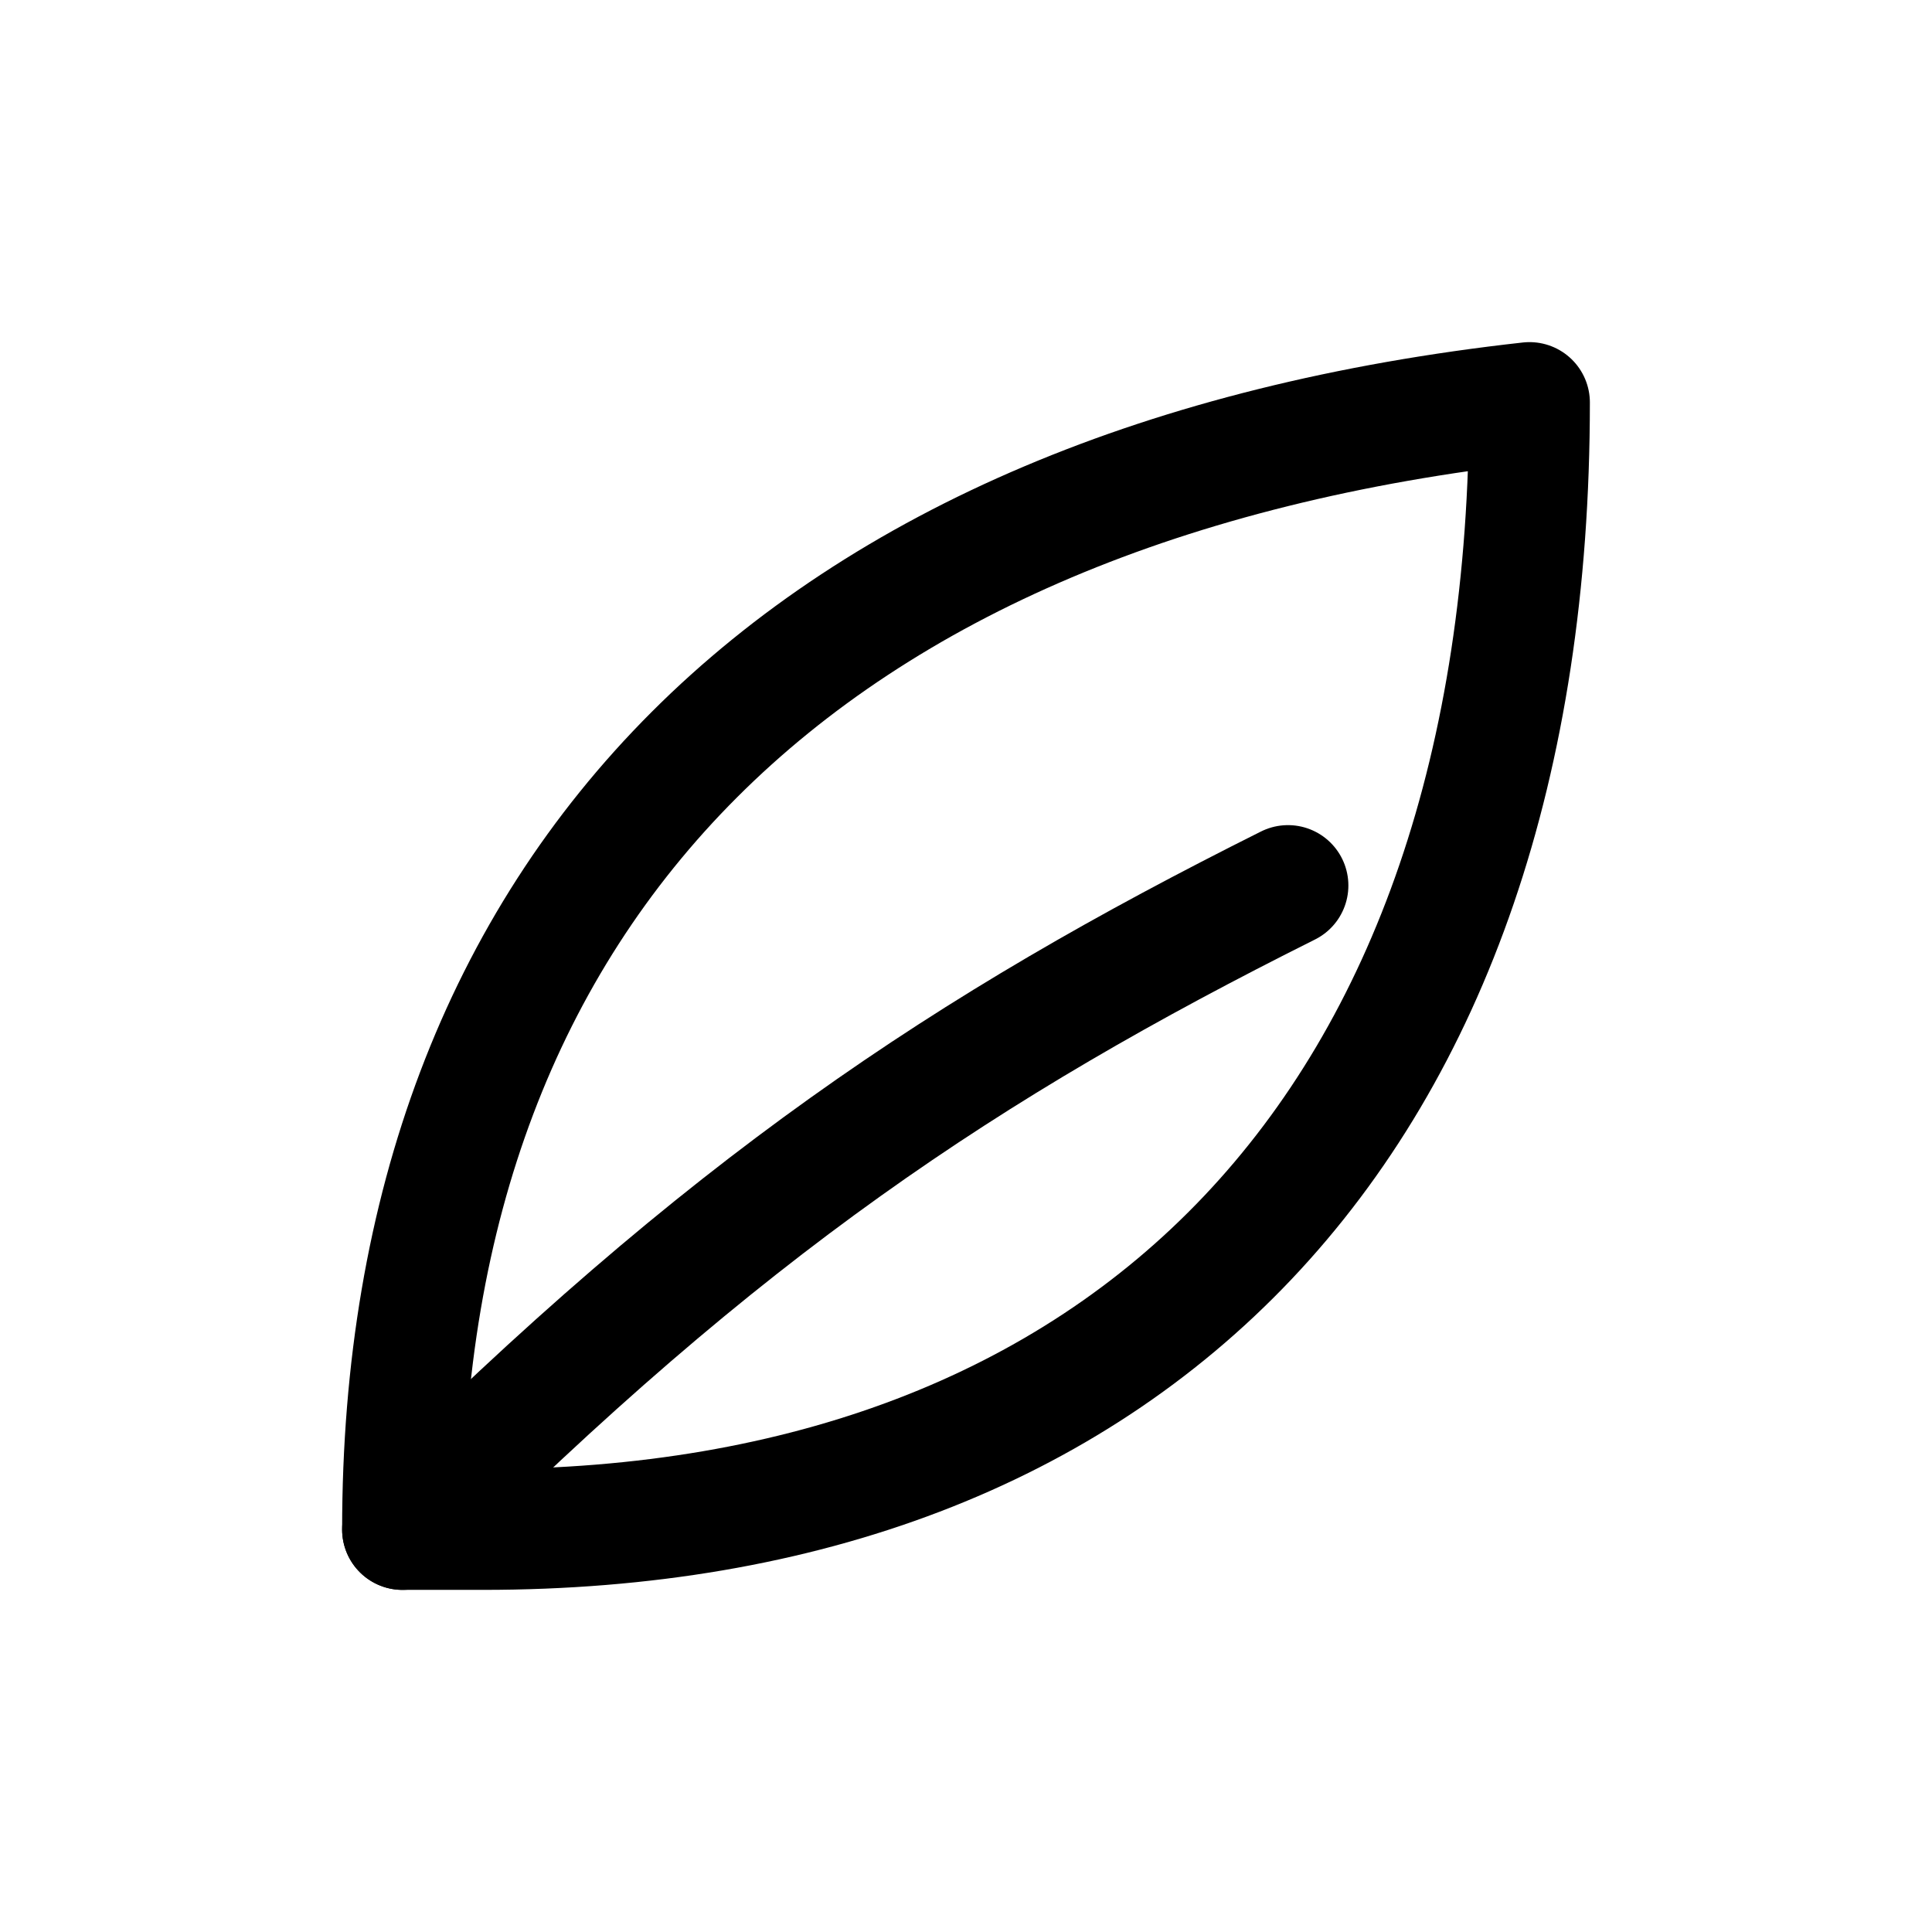
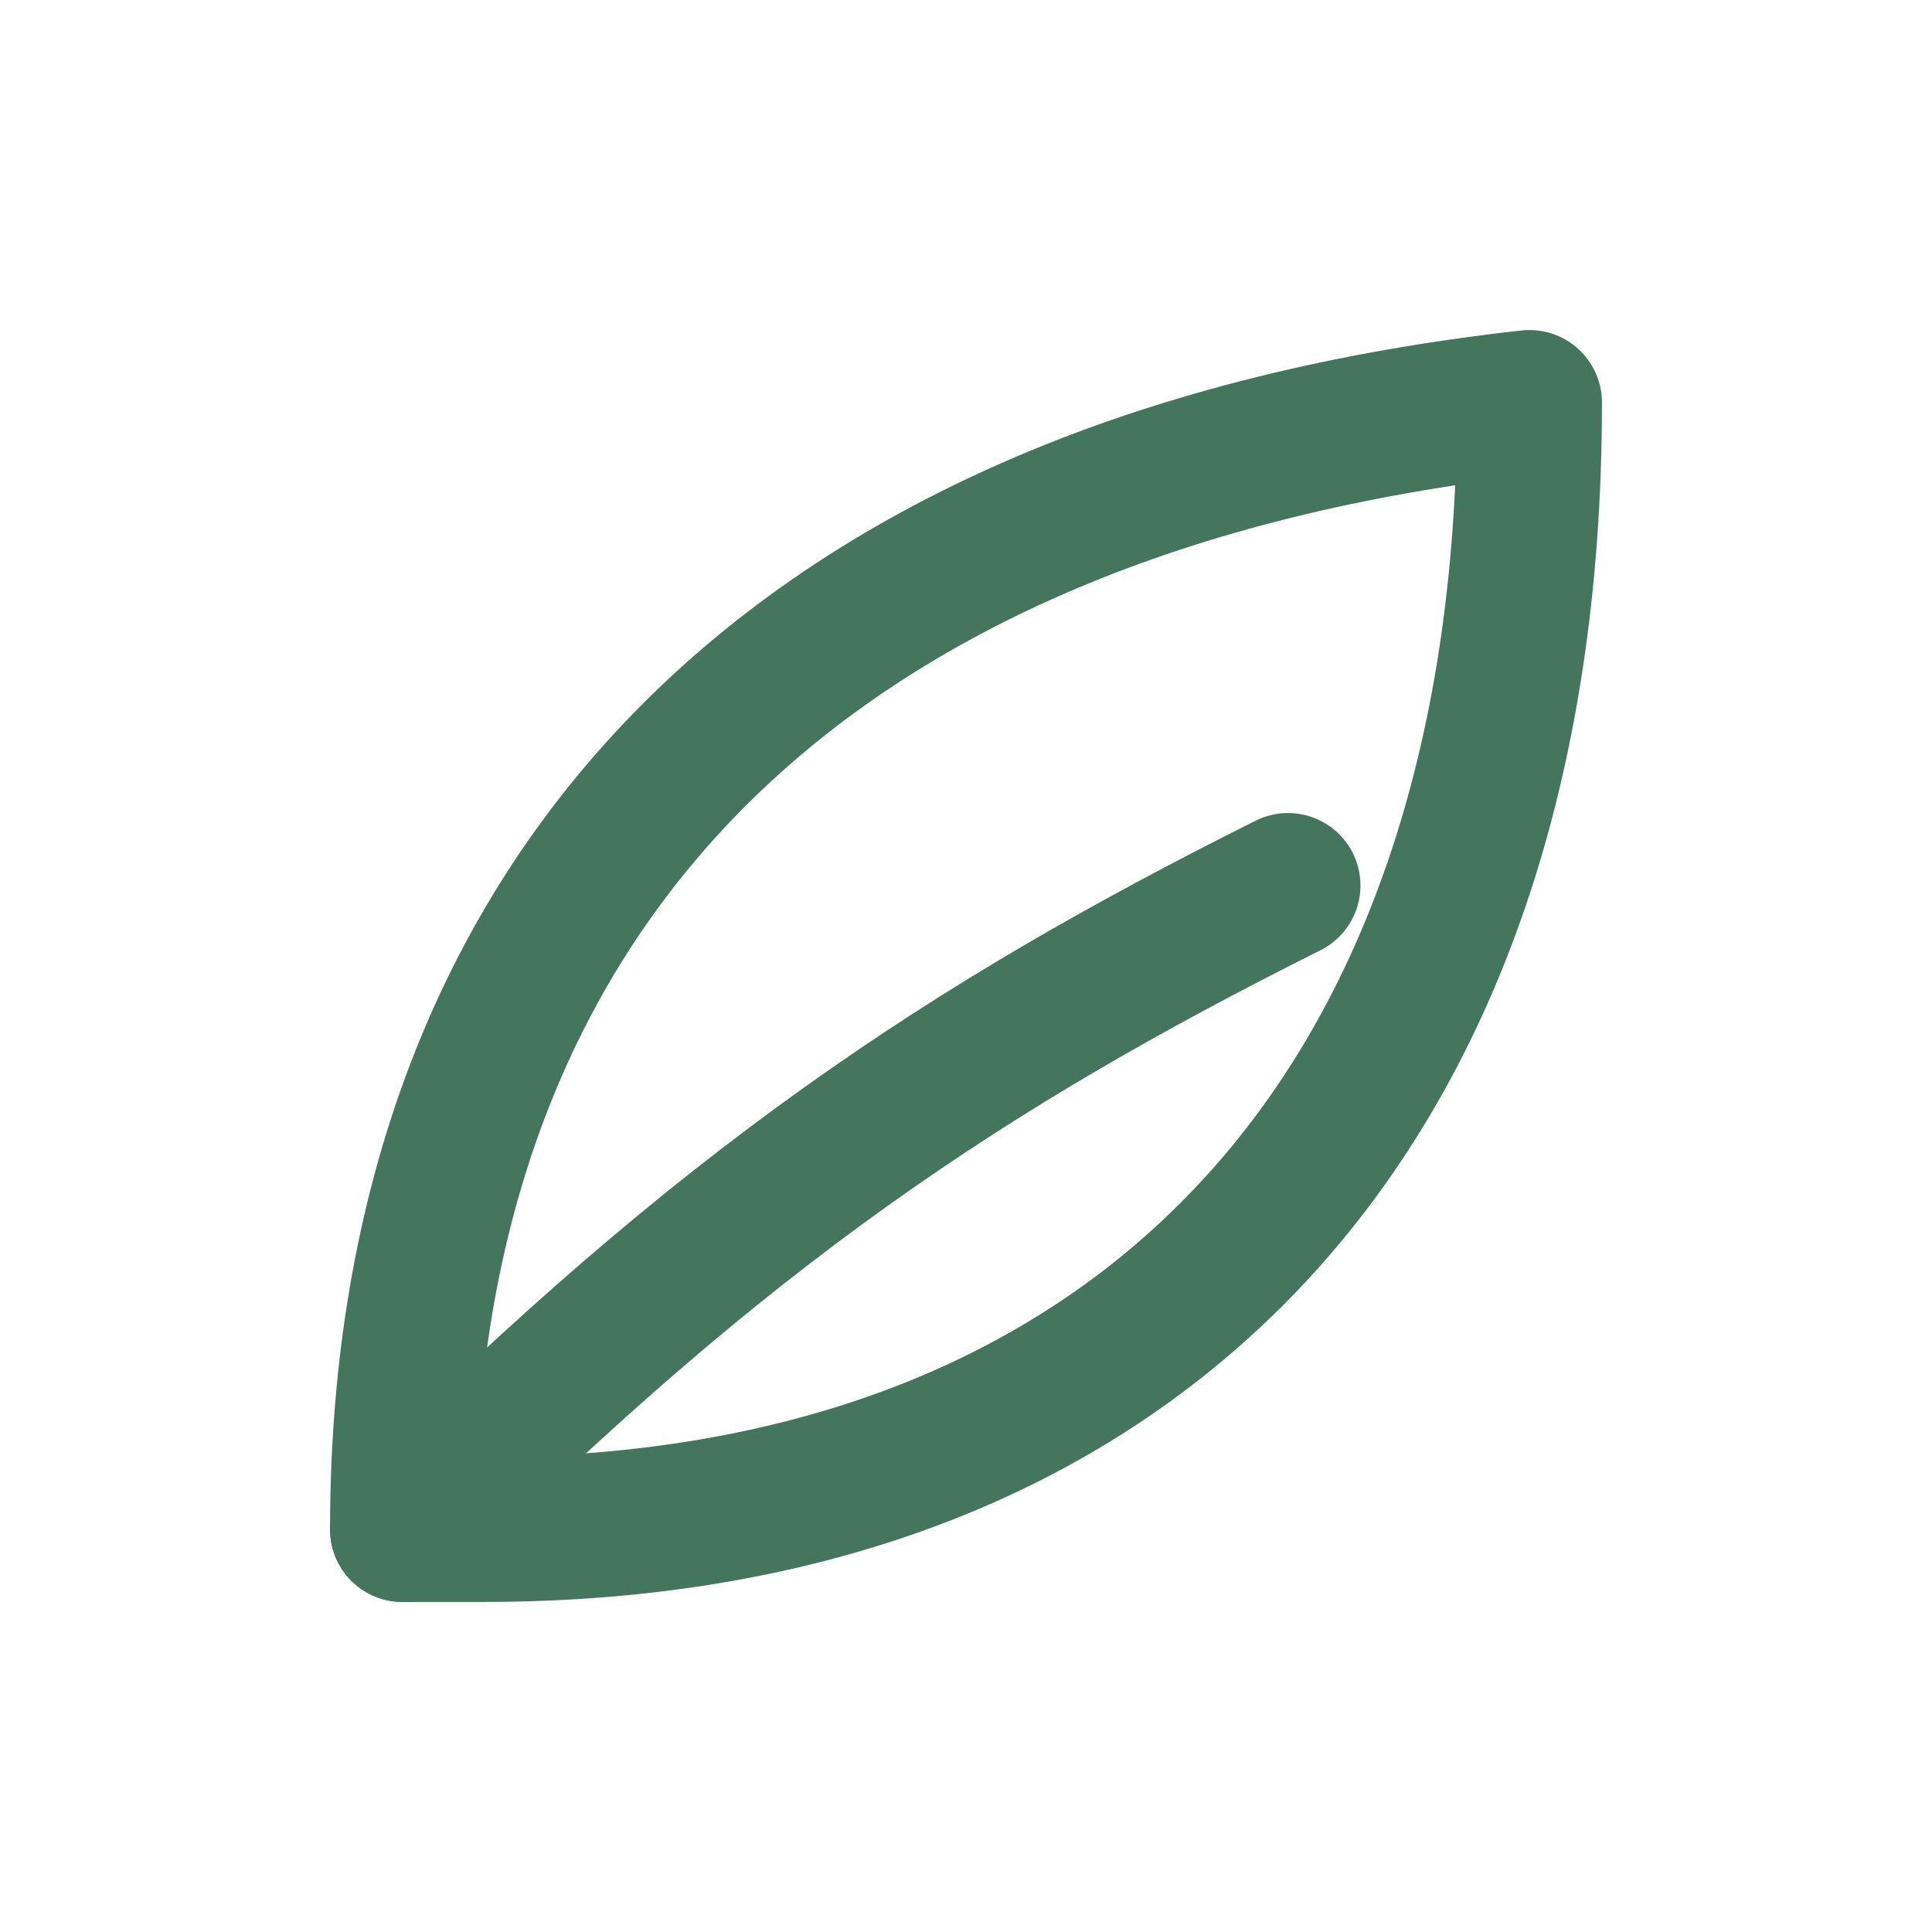
- <svg xmlns="http://www.w3.org/2000/svg" viewBox="0 0 24 24" fill="none" stroke="currentColor" stroke-width="1.5" stroke-linecap="round" stroke-linejoin="round">
-   <path d="M5 19c0-8 5-13 14-14 0 9-5 14-13 14H5z" />
-   <path d="M5 19c4-4 7-6 11-8" />
+ <svg xmlns="http://www.w3.org/2000/svg" viewBox="0 0 24 24" fill="none">
+   <g stroke="#44755d" stroke-width="1.8" stroke-linecap="round" stroke-linejoin="round">
+     <path d="M5 19c0-8 5-13 14-14 0 9-5 14-13 14H5z" />
+     <path d="M5 19c4-4 7-6 11-8" />
+   </g>
</svg>
